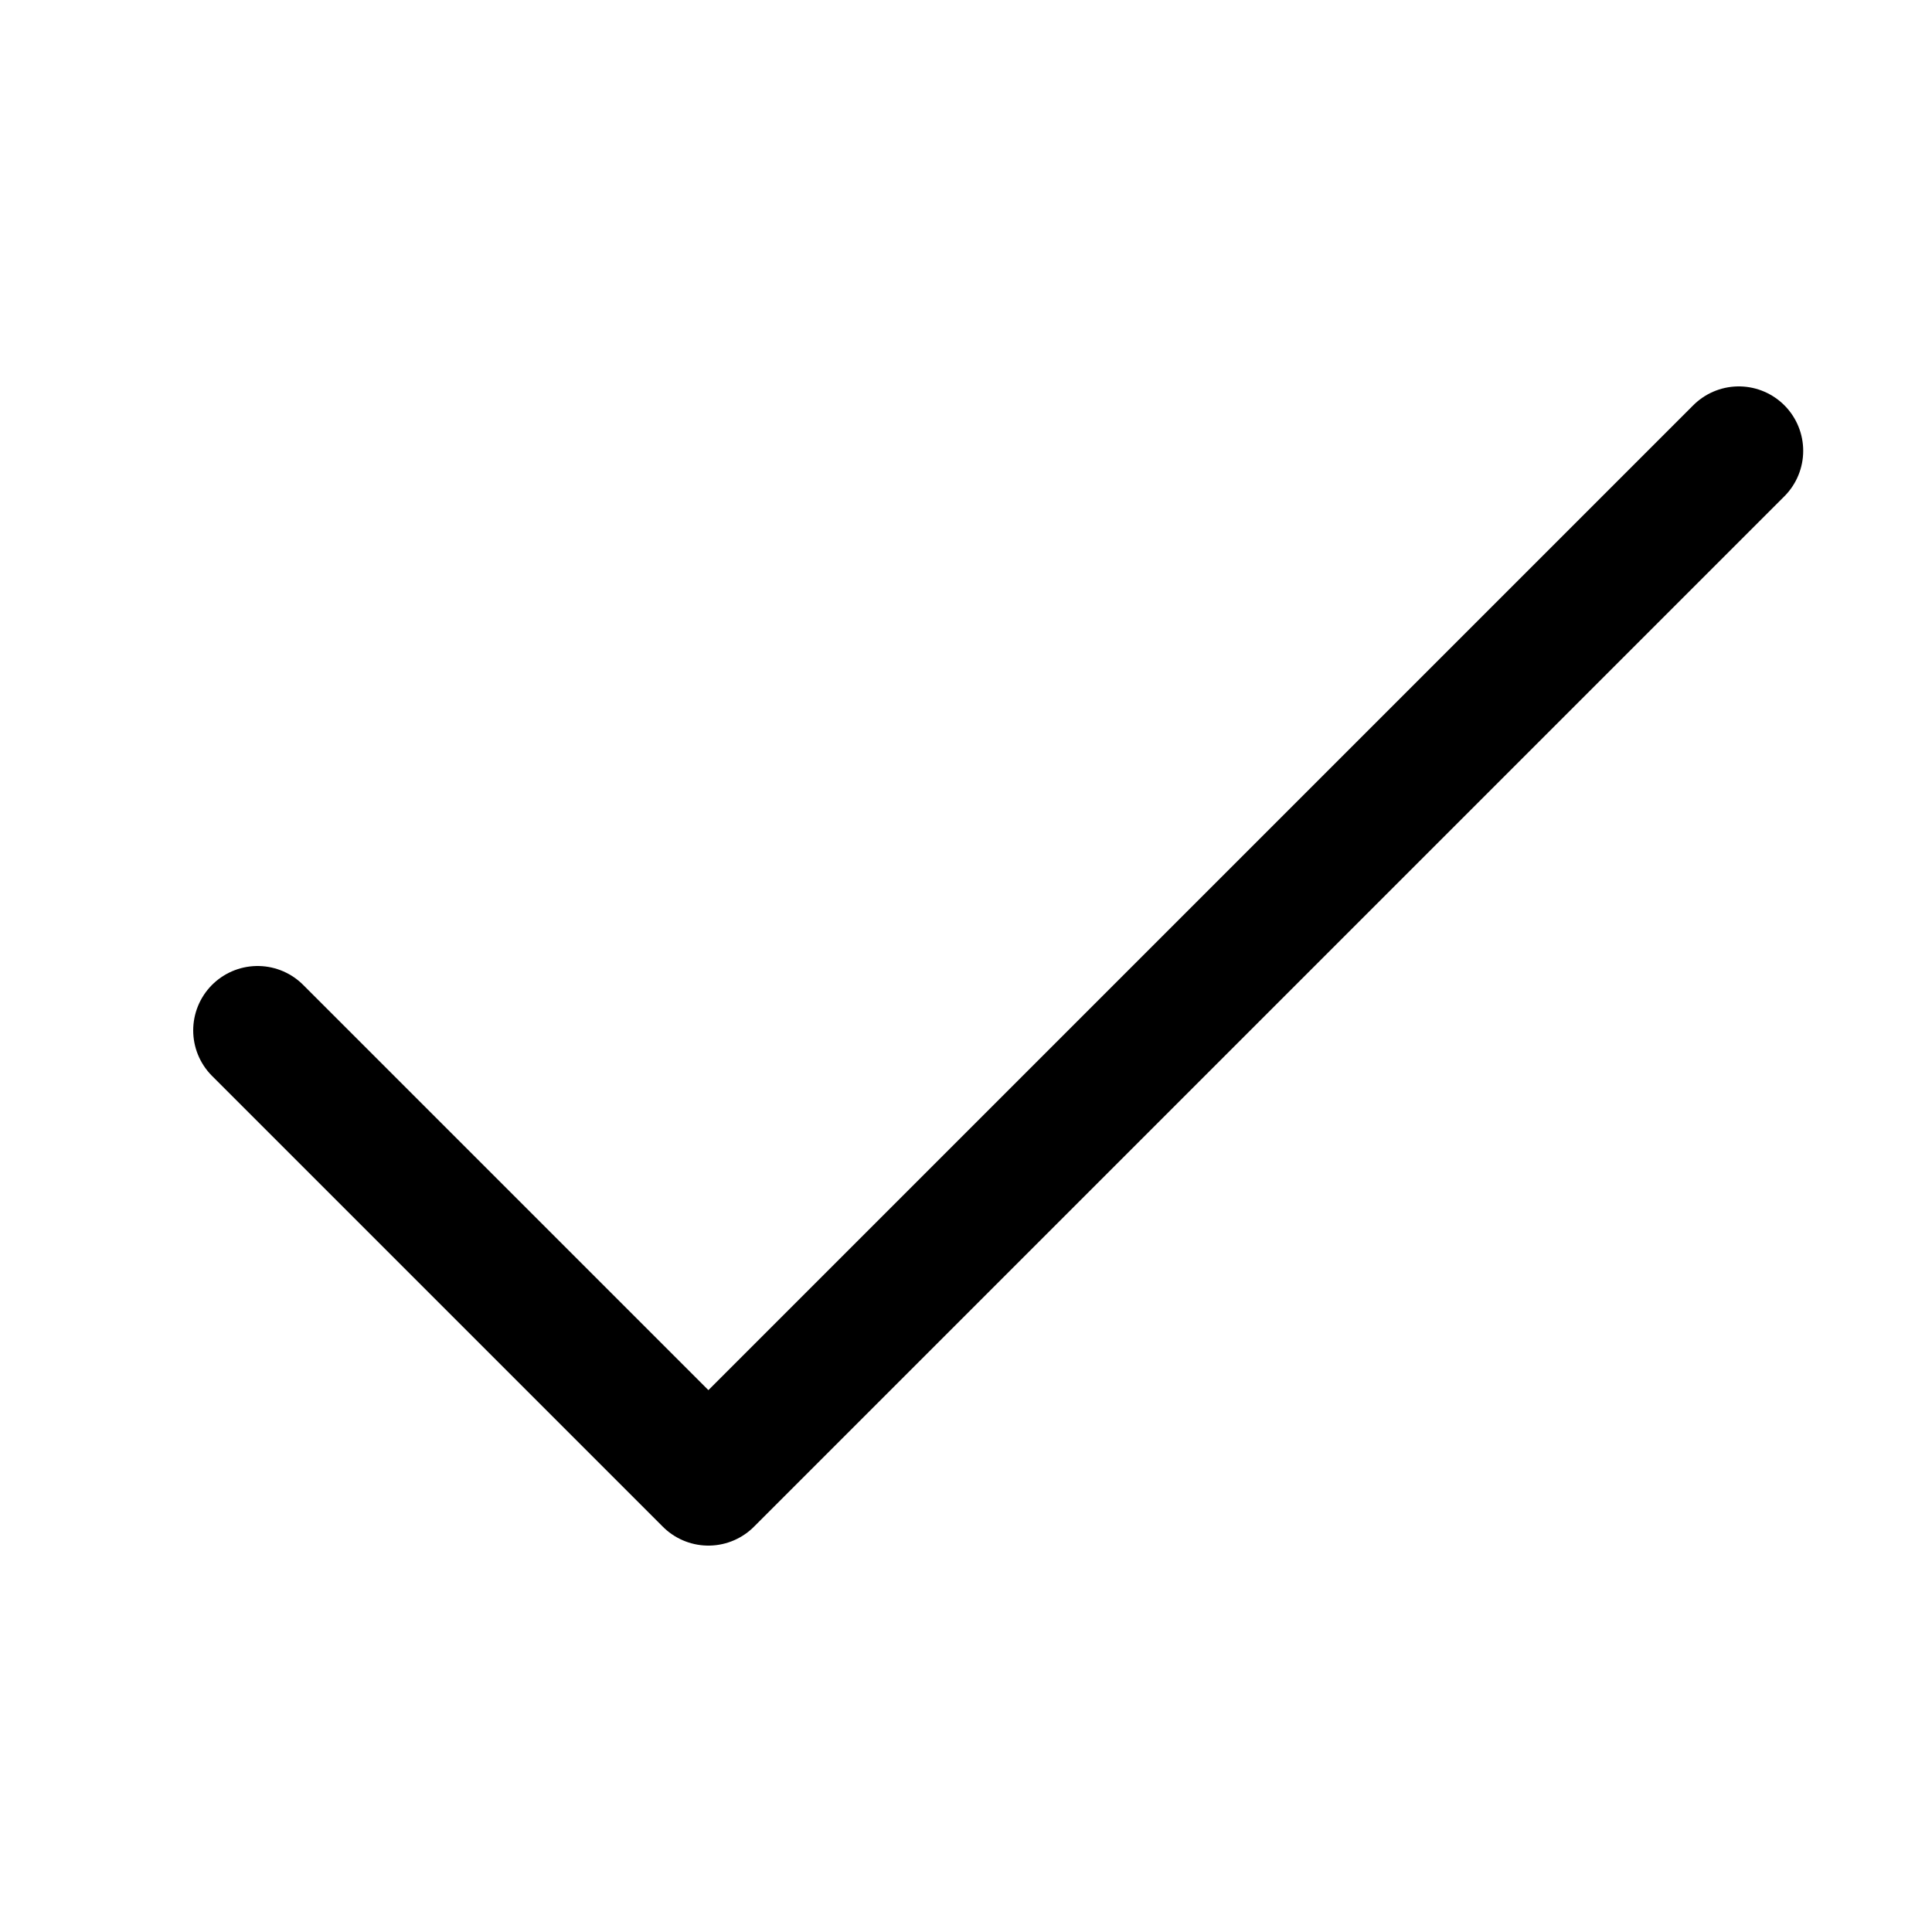
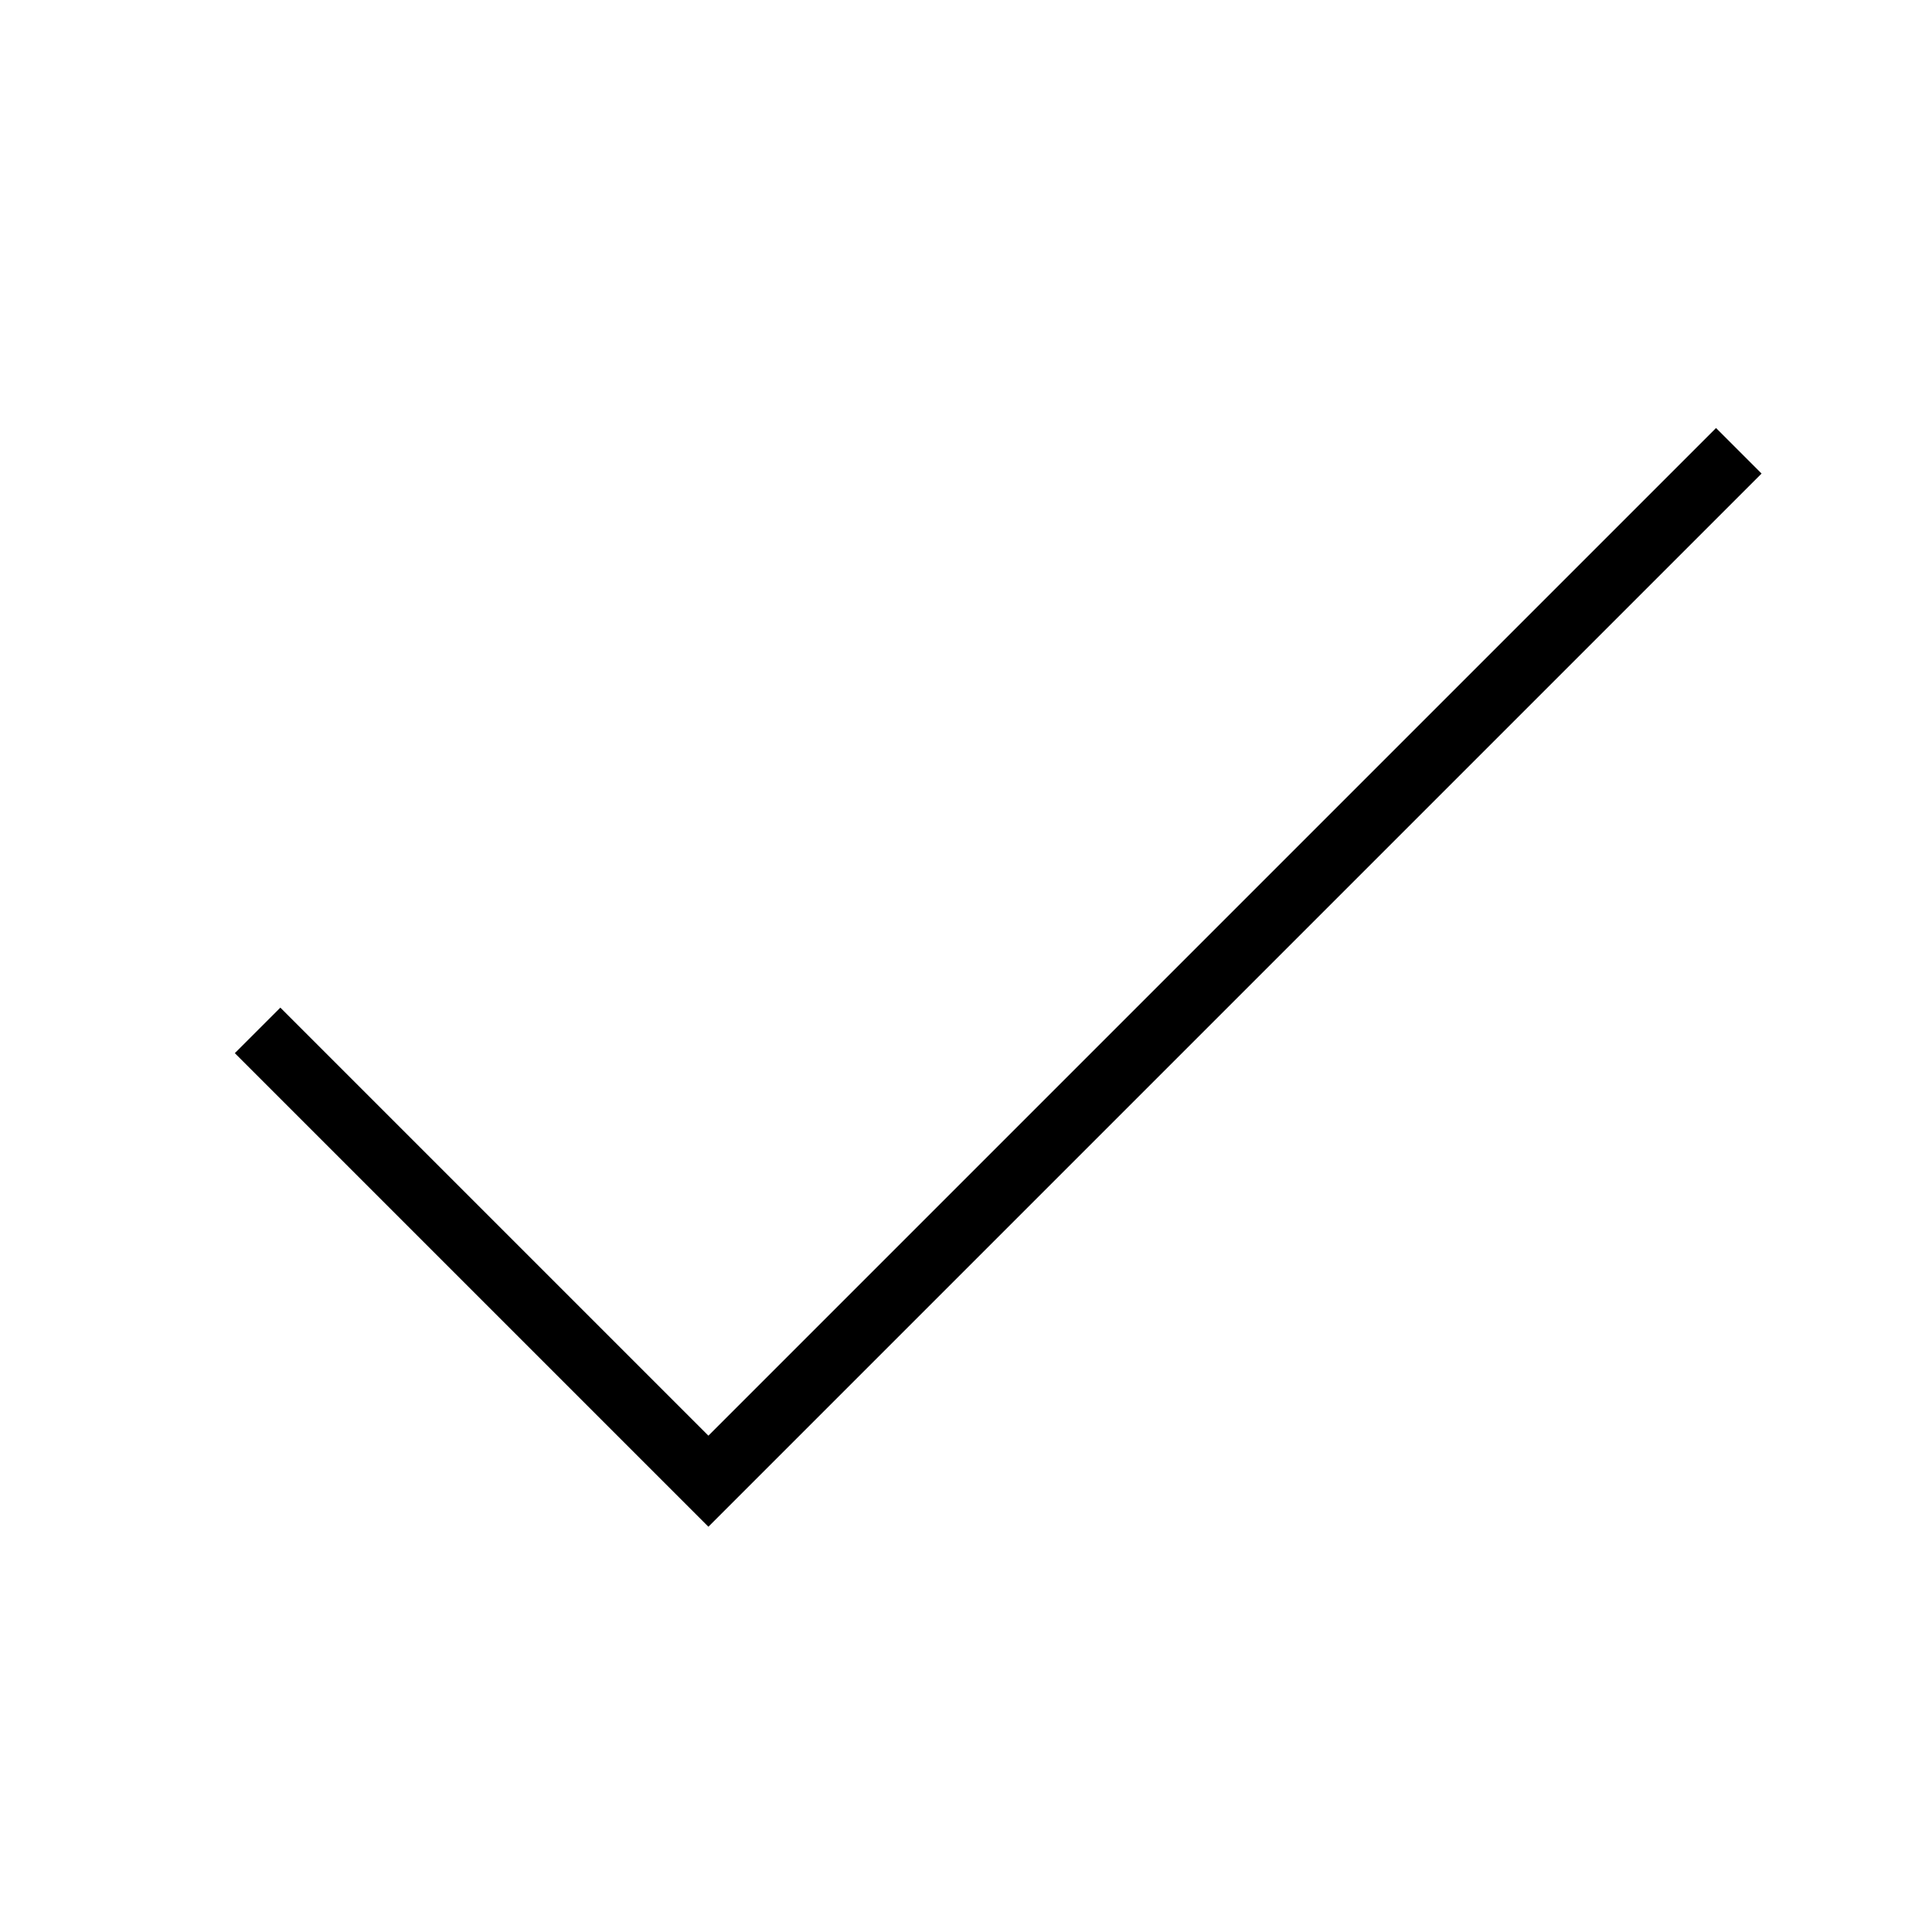
<svg xmlns="http://www.w3.org/2000/svg" fill="#000000" viewBox="0 0 30 30" width="30px" height="30px">
-   <path fill="none" stroke="#000000" stroke-linecap="round" stroke-linejoin="round" stroke-miterlimit="10" stroke-width="2" d="M4 16L11 23 27 7" />
+   <path fill="none" stroke="#000000" strokeLinecap="round" strokeLinejoin="round" strokeMiterlimit="10" strokeWidth="2" d="M4 16L11 23 27 7" />
</svg>
